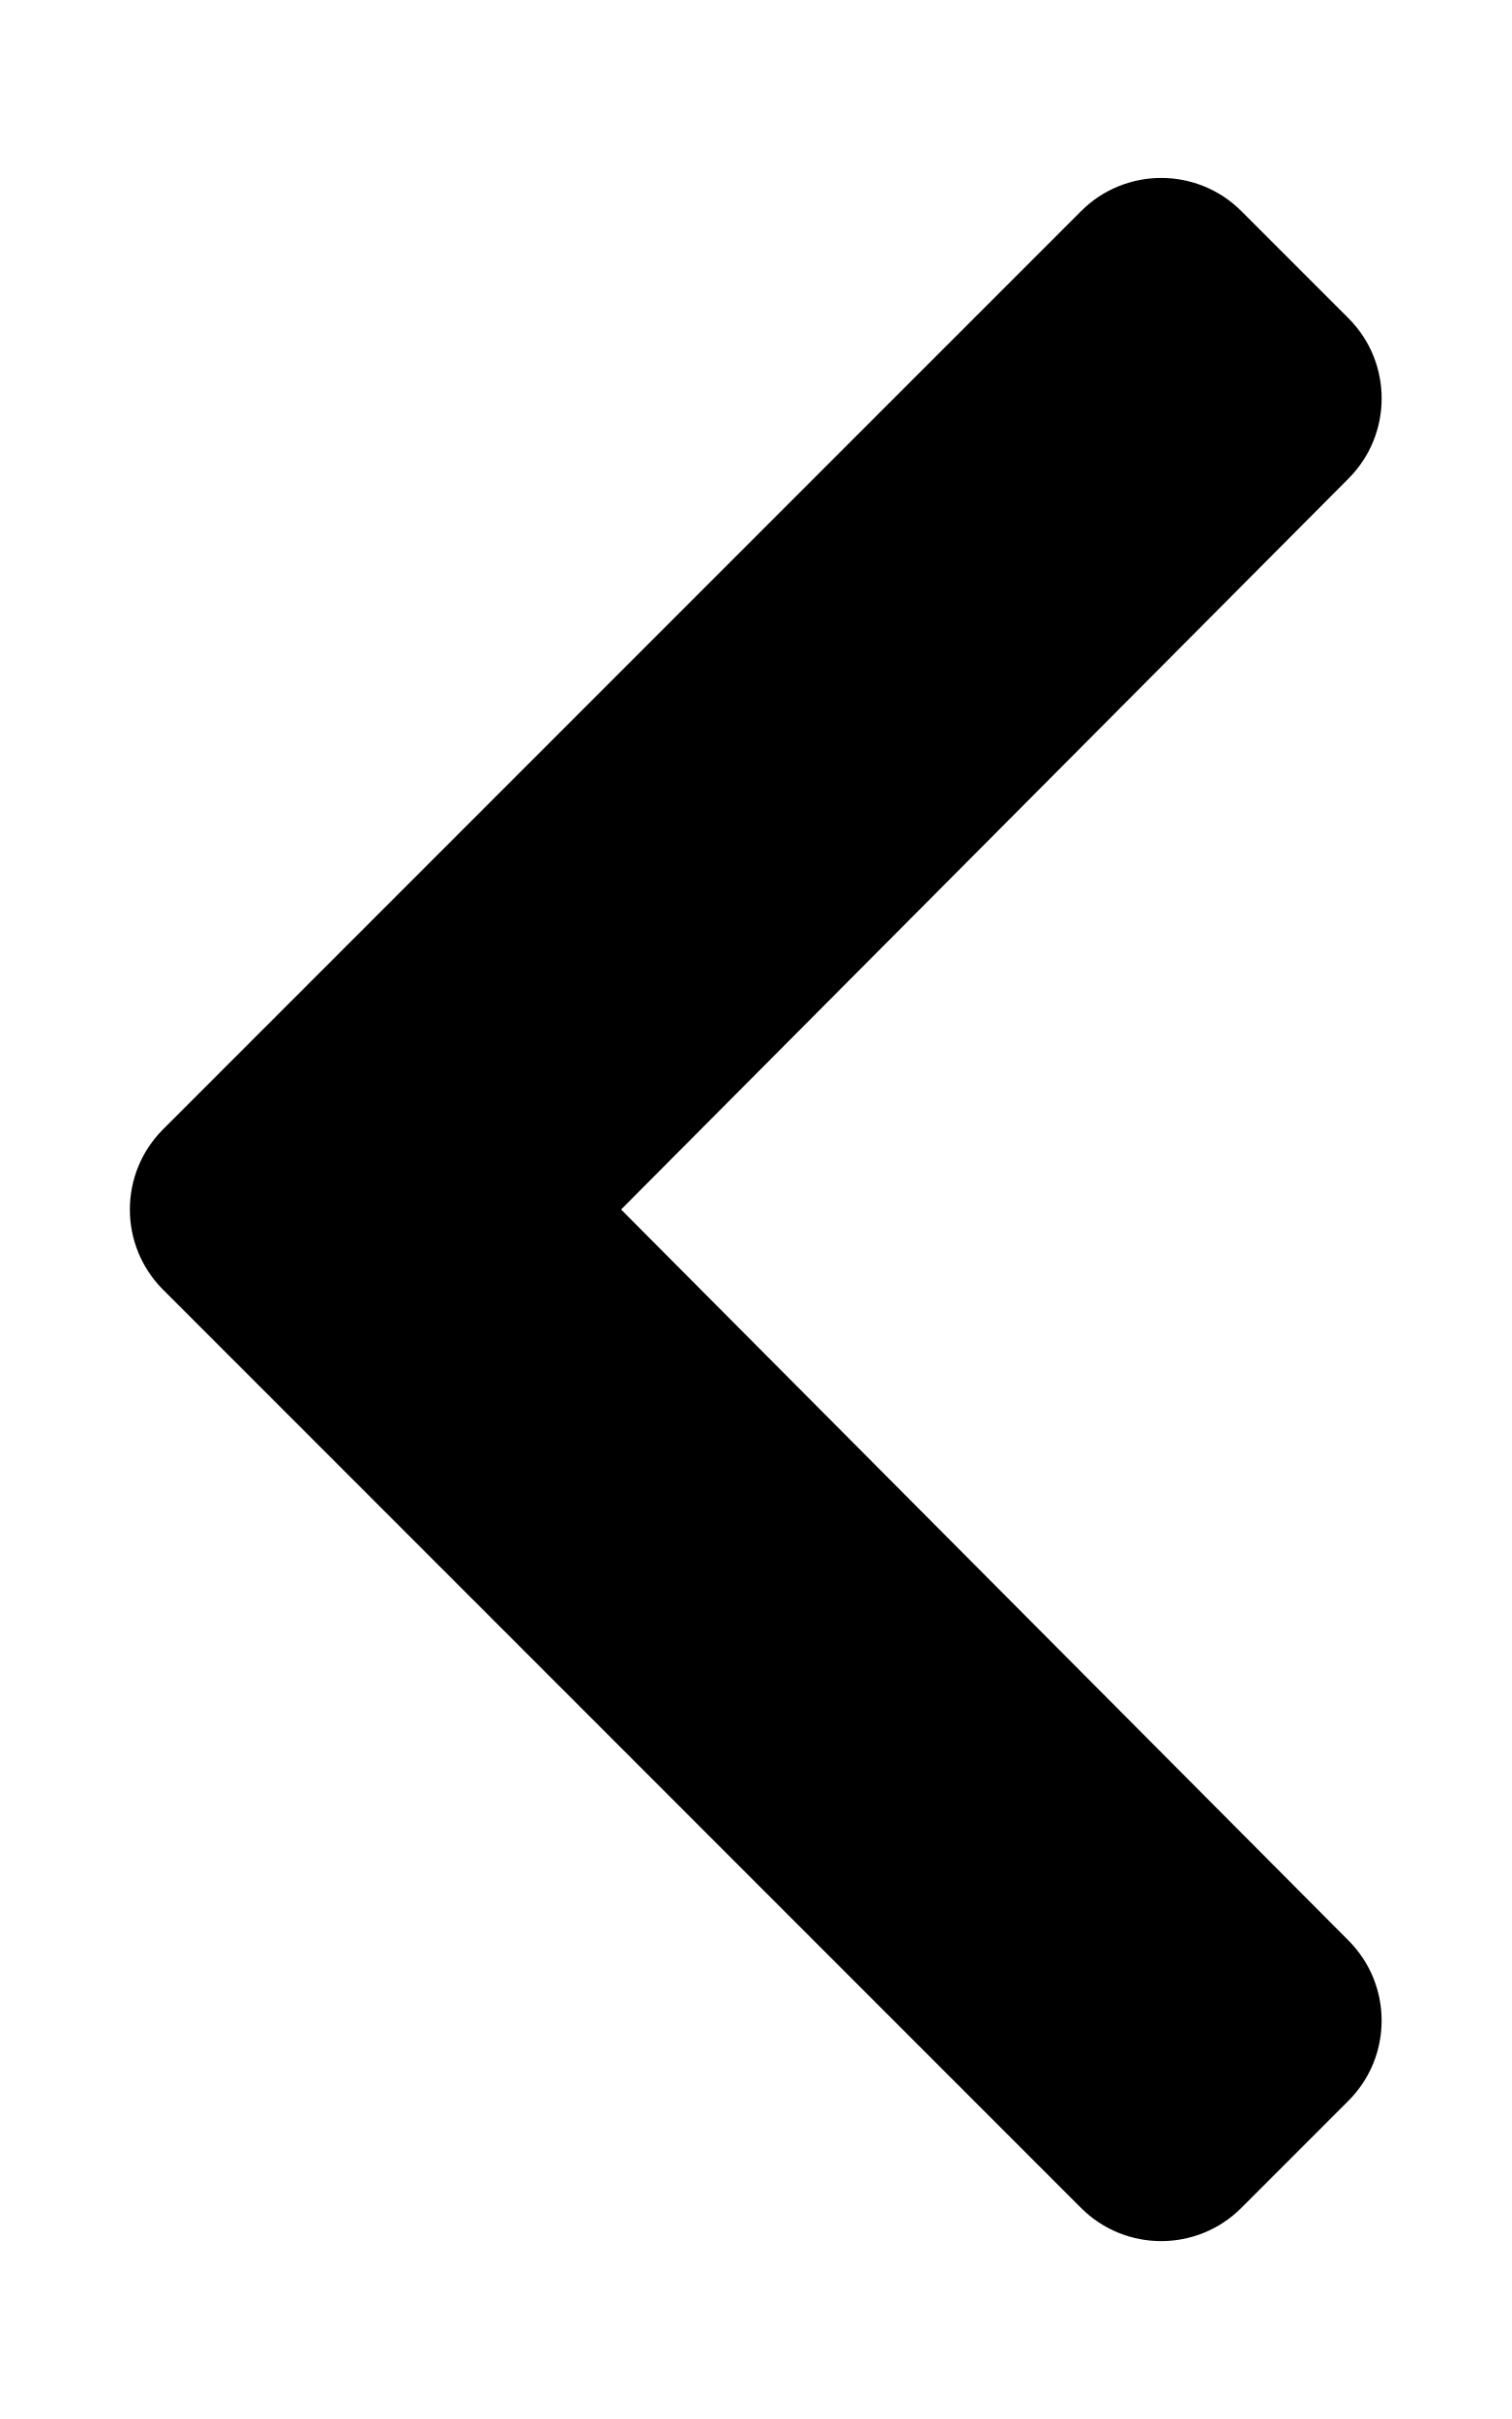
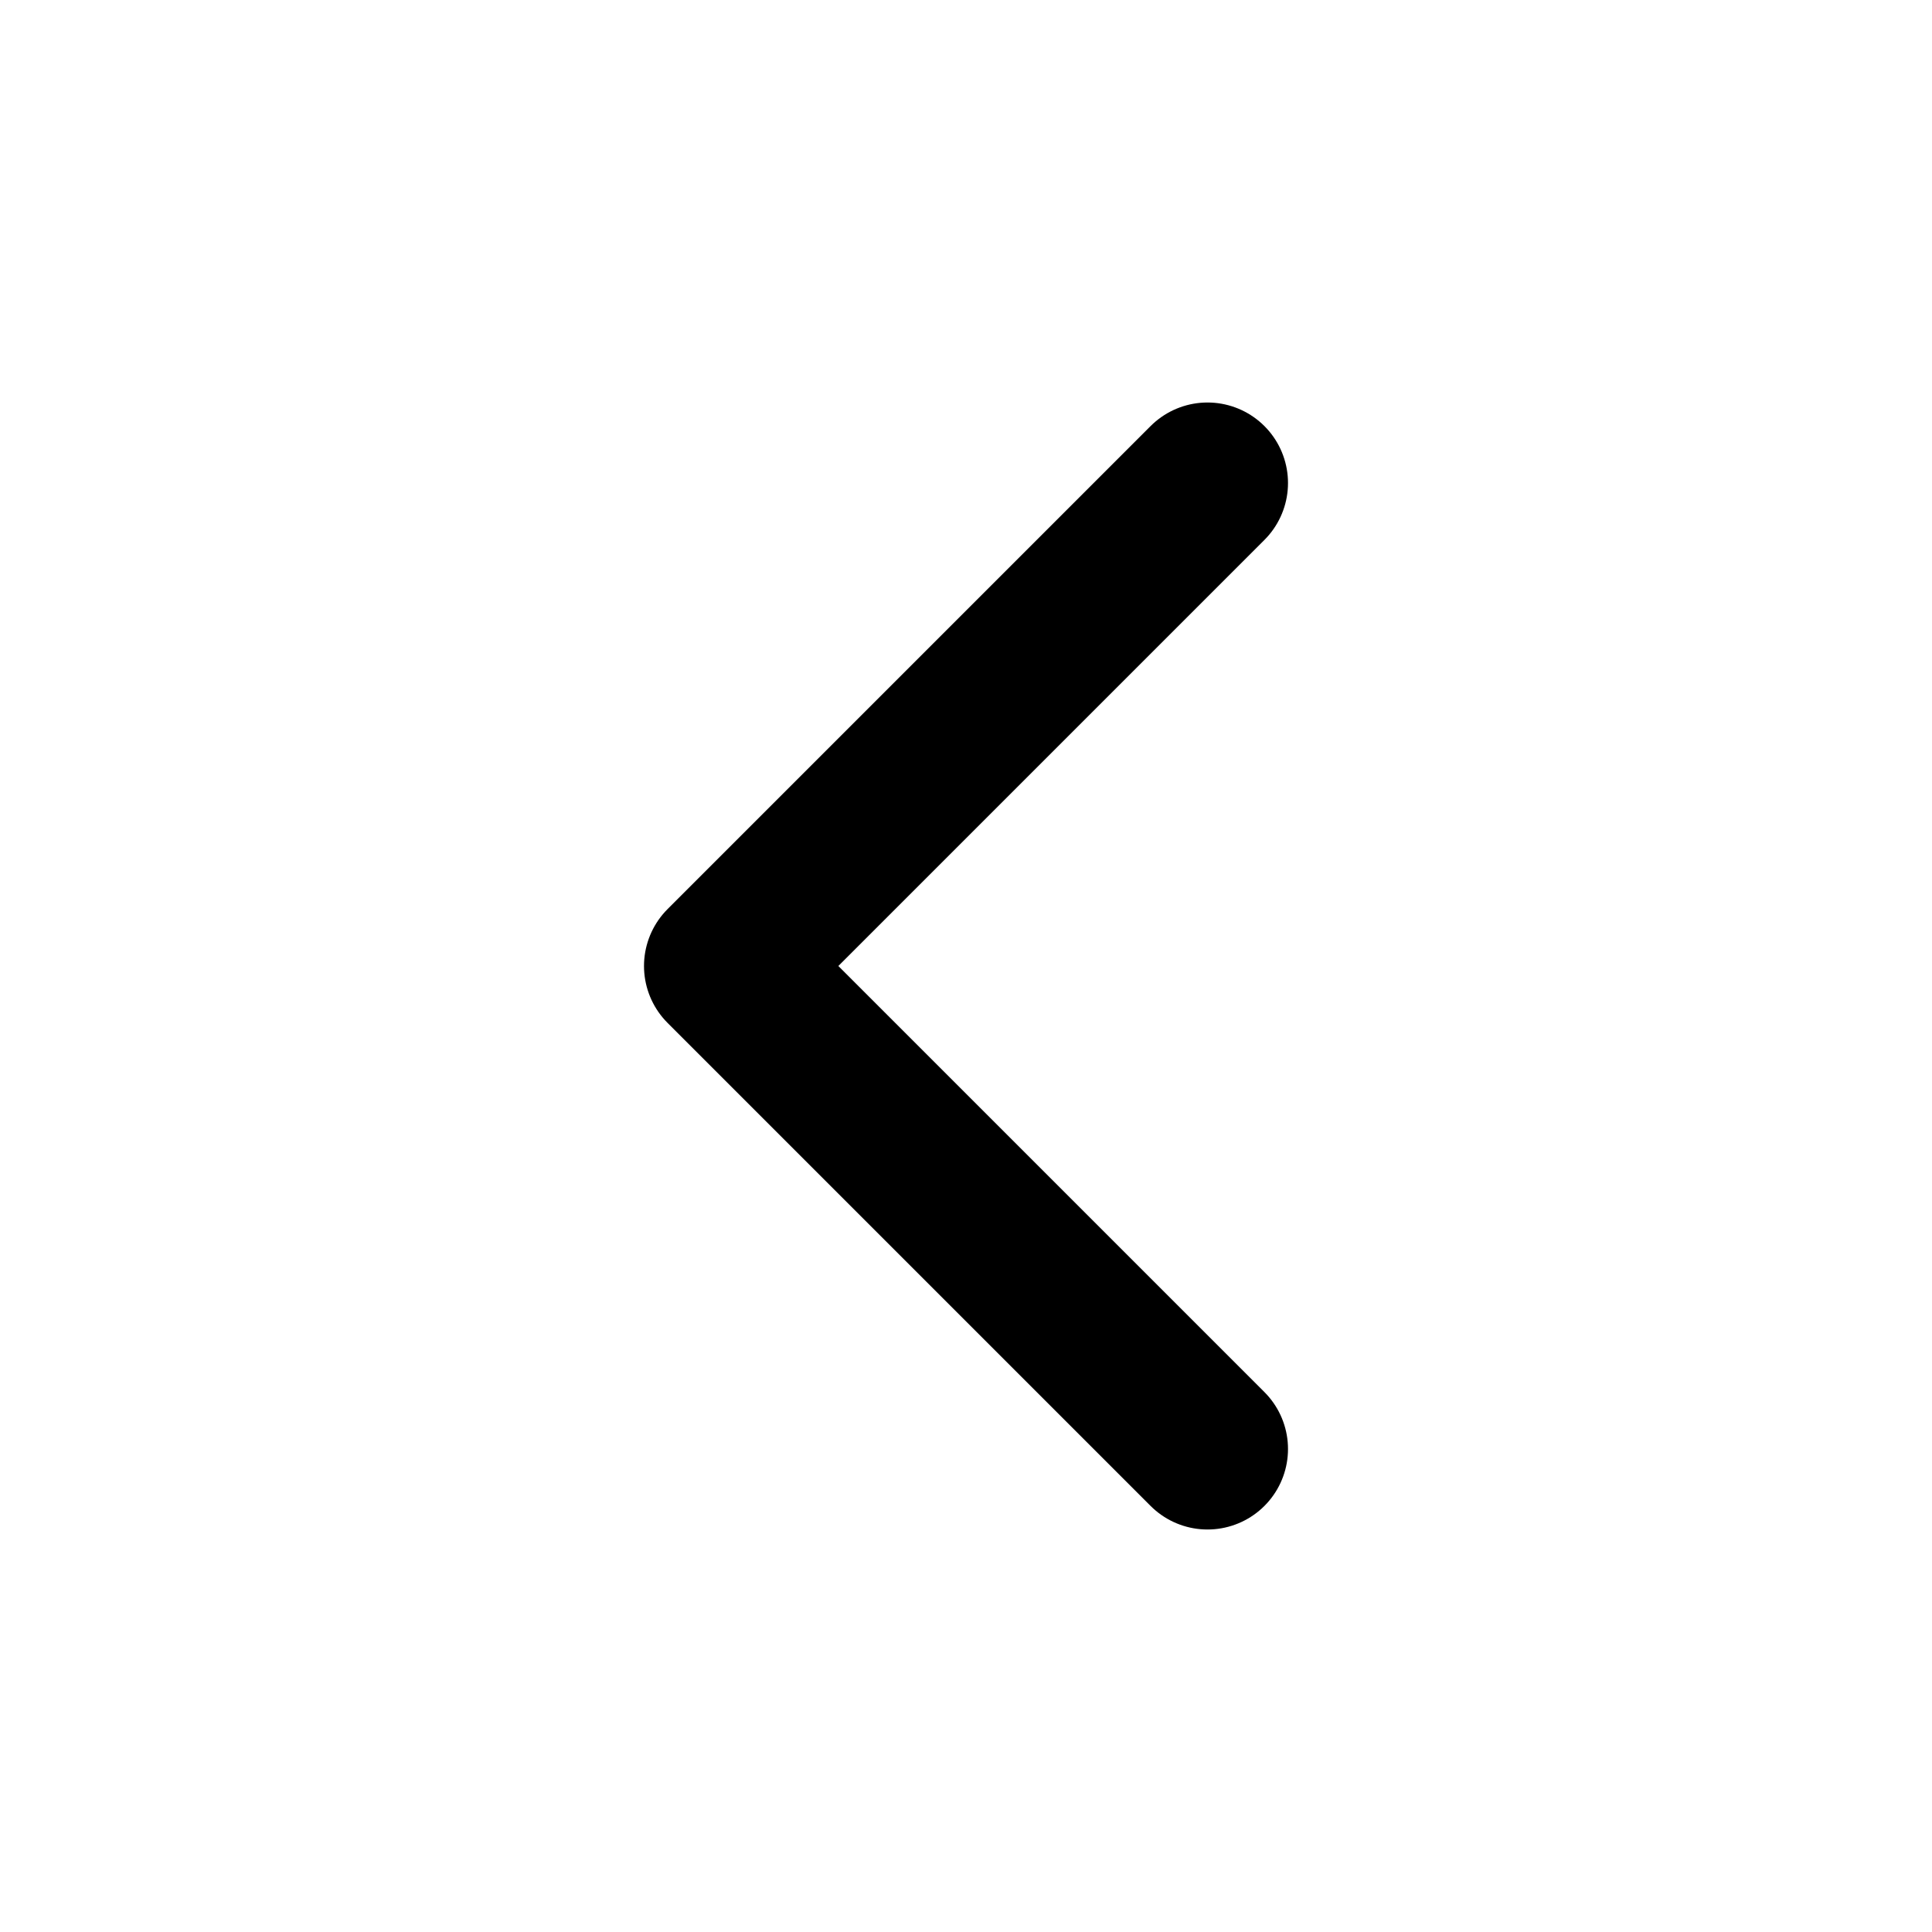
- <svg xmlns="http://www.w3.org/2000/svg" viewBox="0 0 320 512">
-   <path d="M34.52 239.03L228.87 44.69c9.37-9.37 24.57-9.37 33.94 0l22.67 22.67c9.36 9.36 9.37 24.52.04 33.9L131.49 256l154.02 154.75c9.34 9.38 9.32 24.54-.04 33.9l-22.67 22.67c-9.37 9.37-24.57 9.37-33.94 0L34.52 272.97c-9.37-9.37-9.37-24.57 0-33.94z" />
+ <svg xmlns="http://www.w3.org/2000/svg" width="24" height="24" viewBox="0 0 24 24" fill="none" stroke="currentColor" stroke-width="2" stroke-linecap="round" stroke-linejoin="round" class="feather feather-chevron-left">
+   <polyline points="15 18 9 12 15 6" />
</svg>
